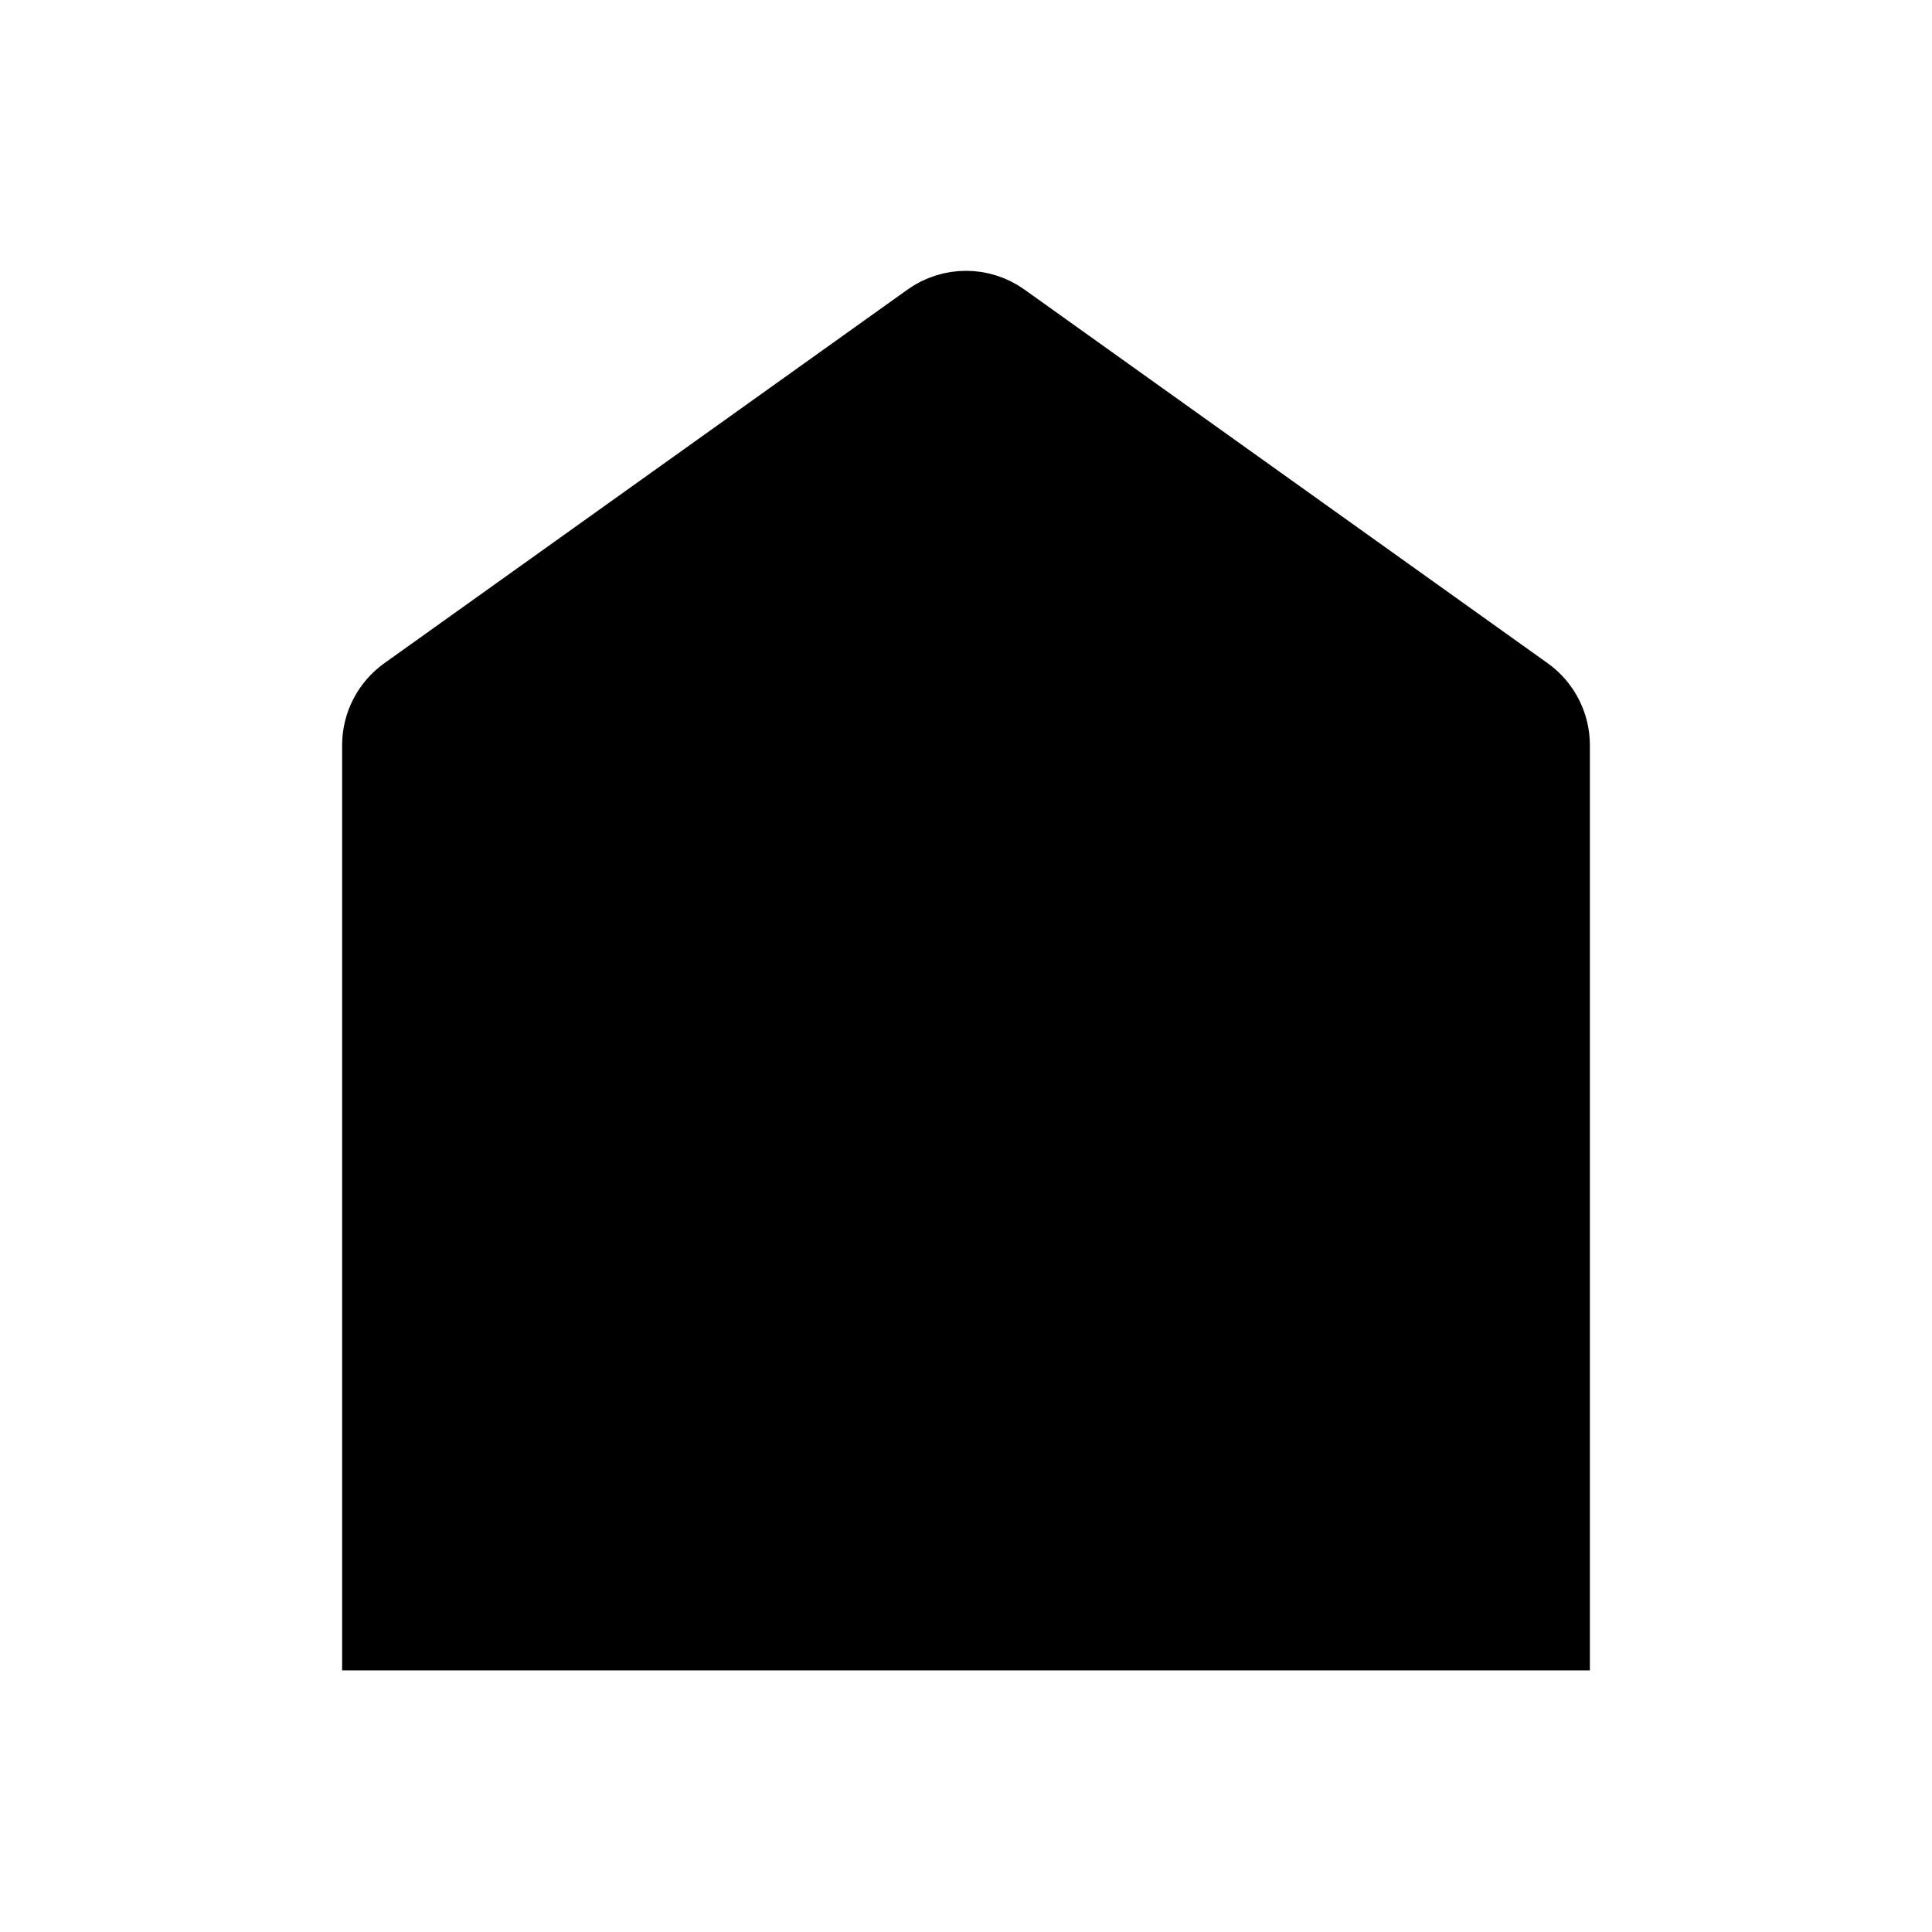
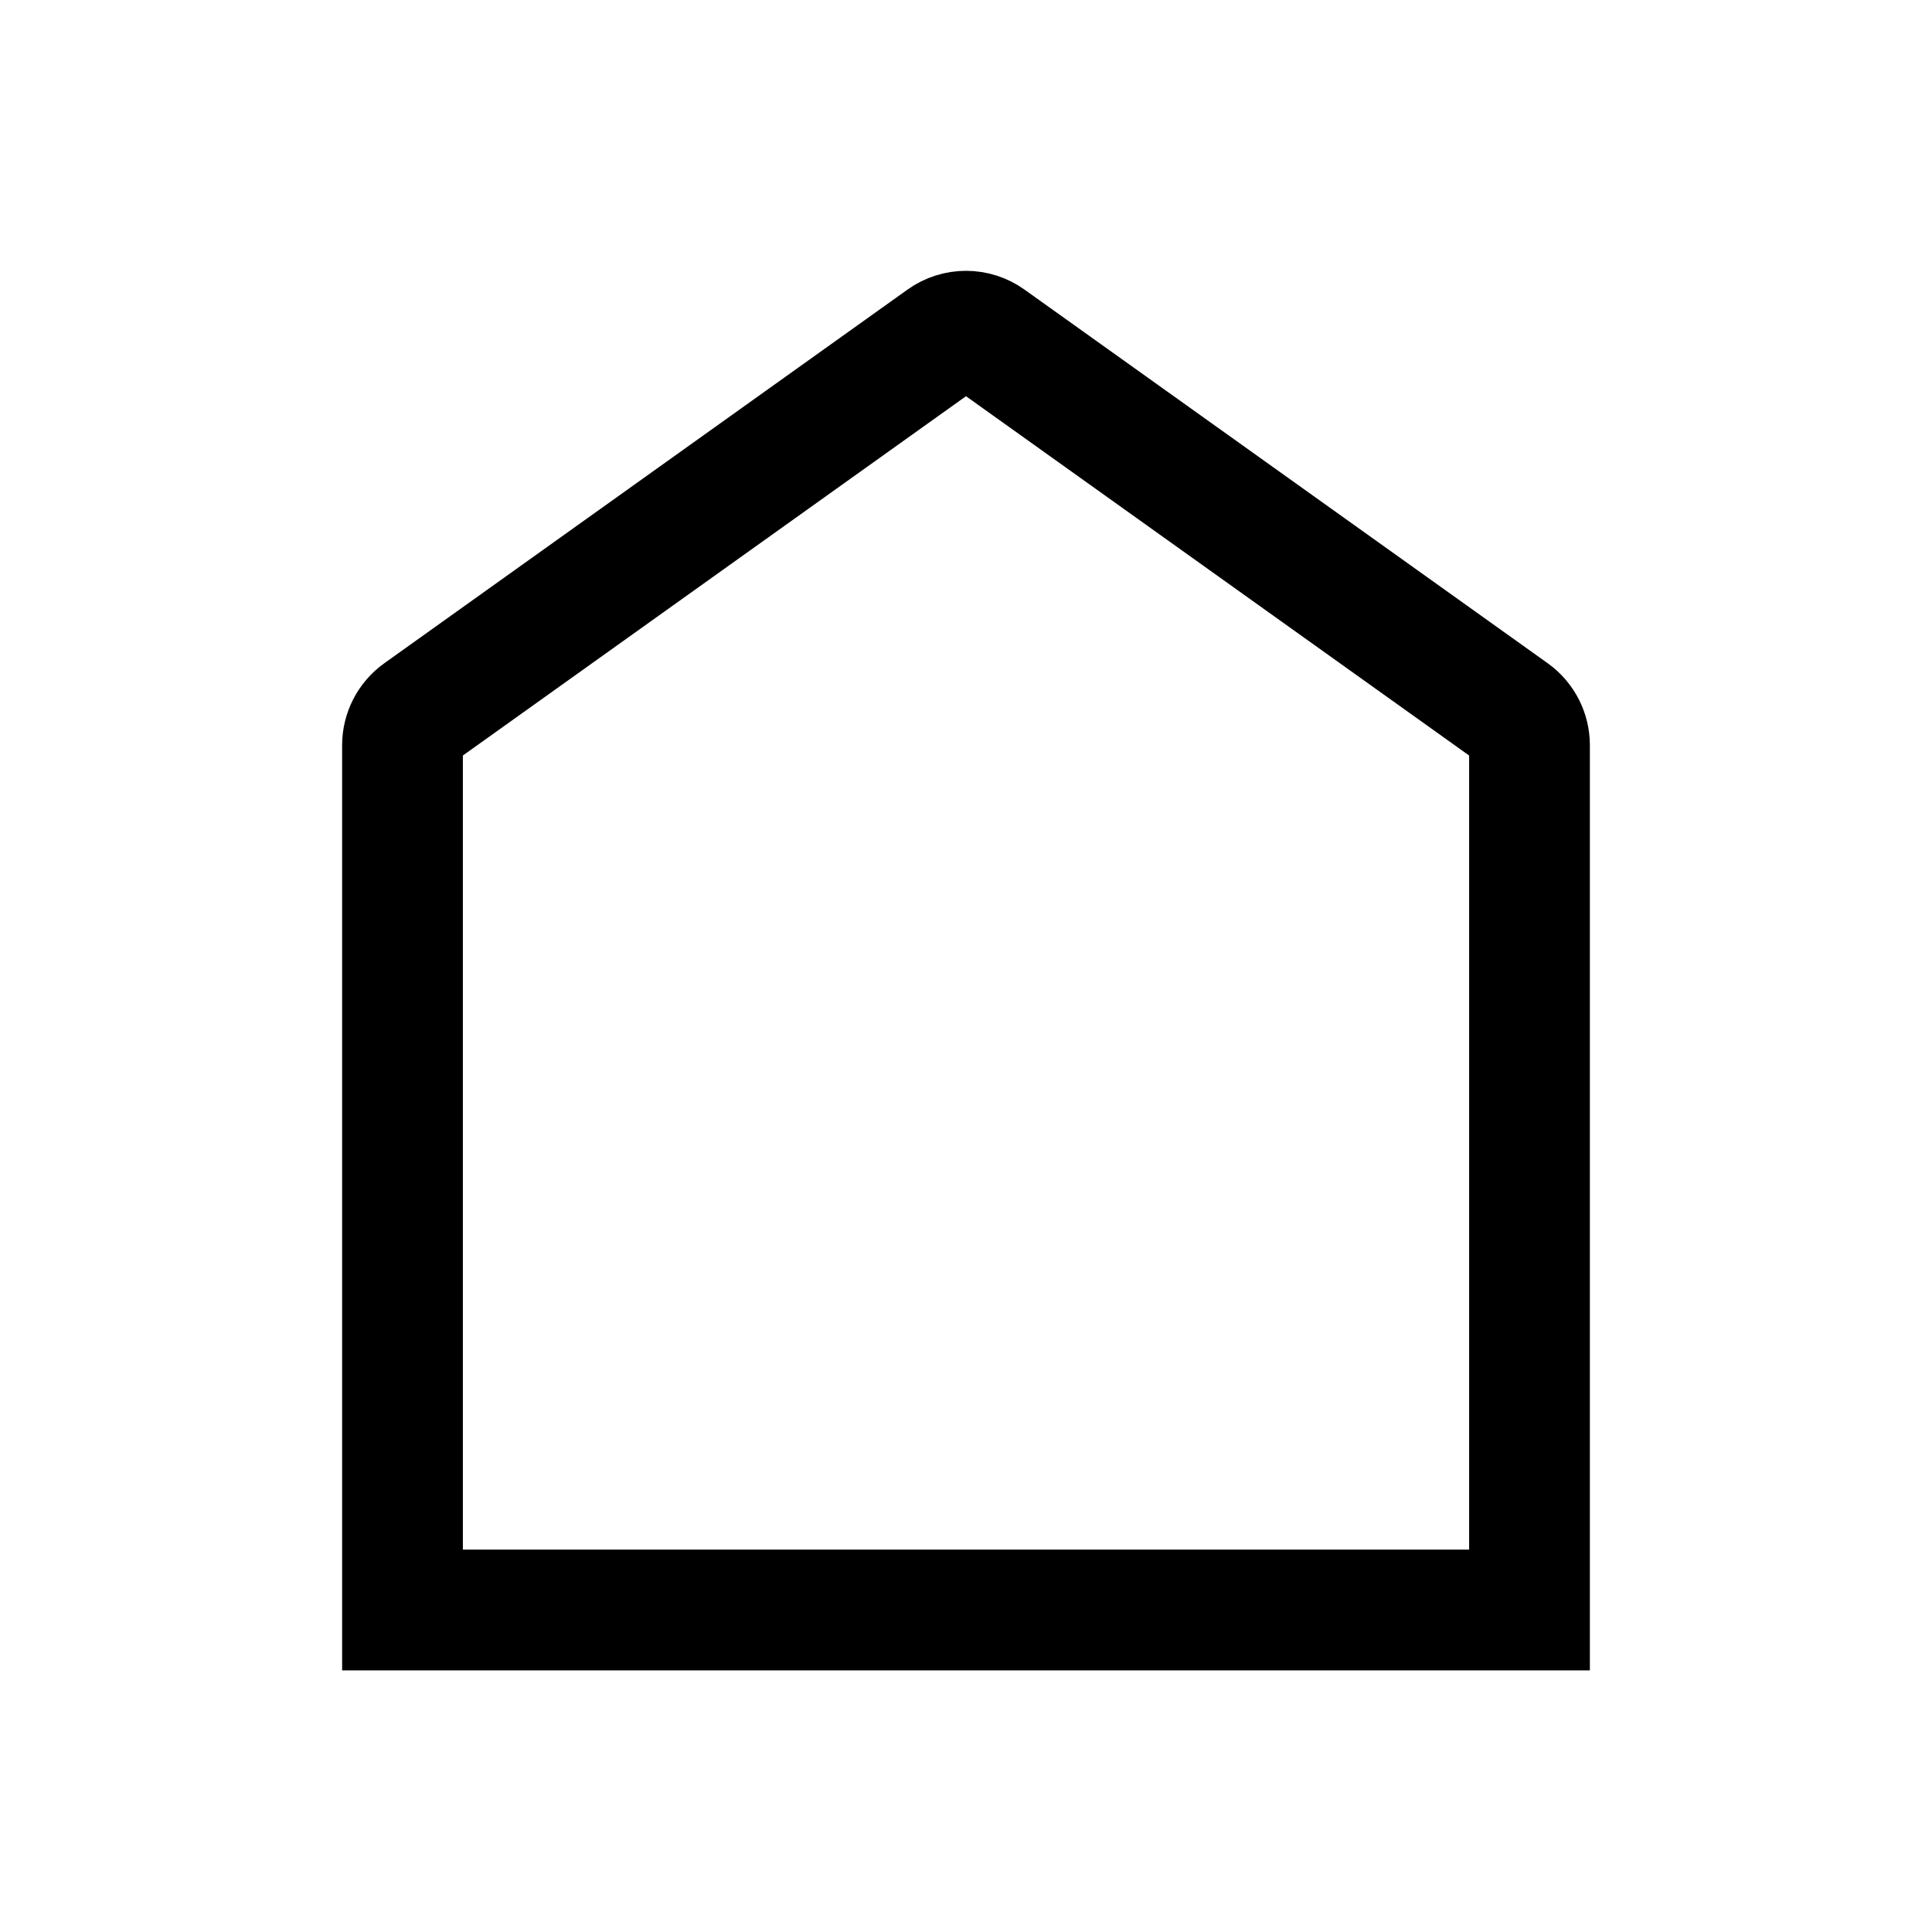
- <svg xmlns="http://www.w3.org/2000/svg" viewBox="0 0 24 24" fill="currentColor">
+ <svg xmlns="http://www.w3.org/2000/svg" viewBox="0 0 24 24" fill="none">
  <path d="M5 9.257C5 9.096 5.078 8.944 5.209 8.85L11.709 4.208C11.883 4.083 12.117 4.083 12.291 4.208L18.791 8.85C18.922 8.944 19 9.096 19 9.257V20H5V9.257Z" stroke="currentColor" stroke-width="1.5" />
</svg>
